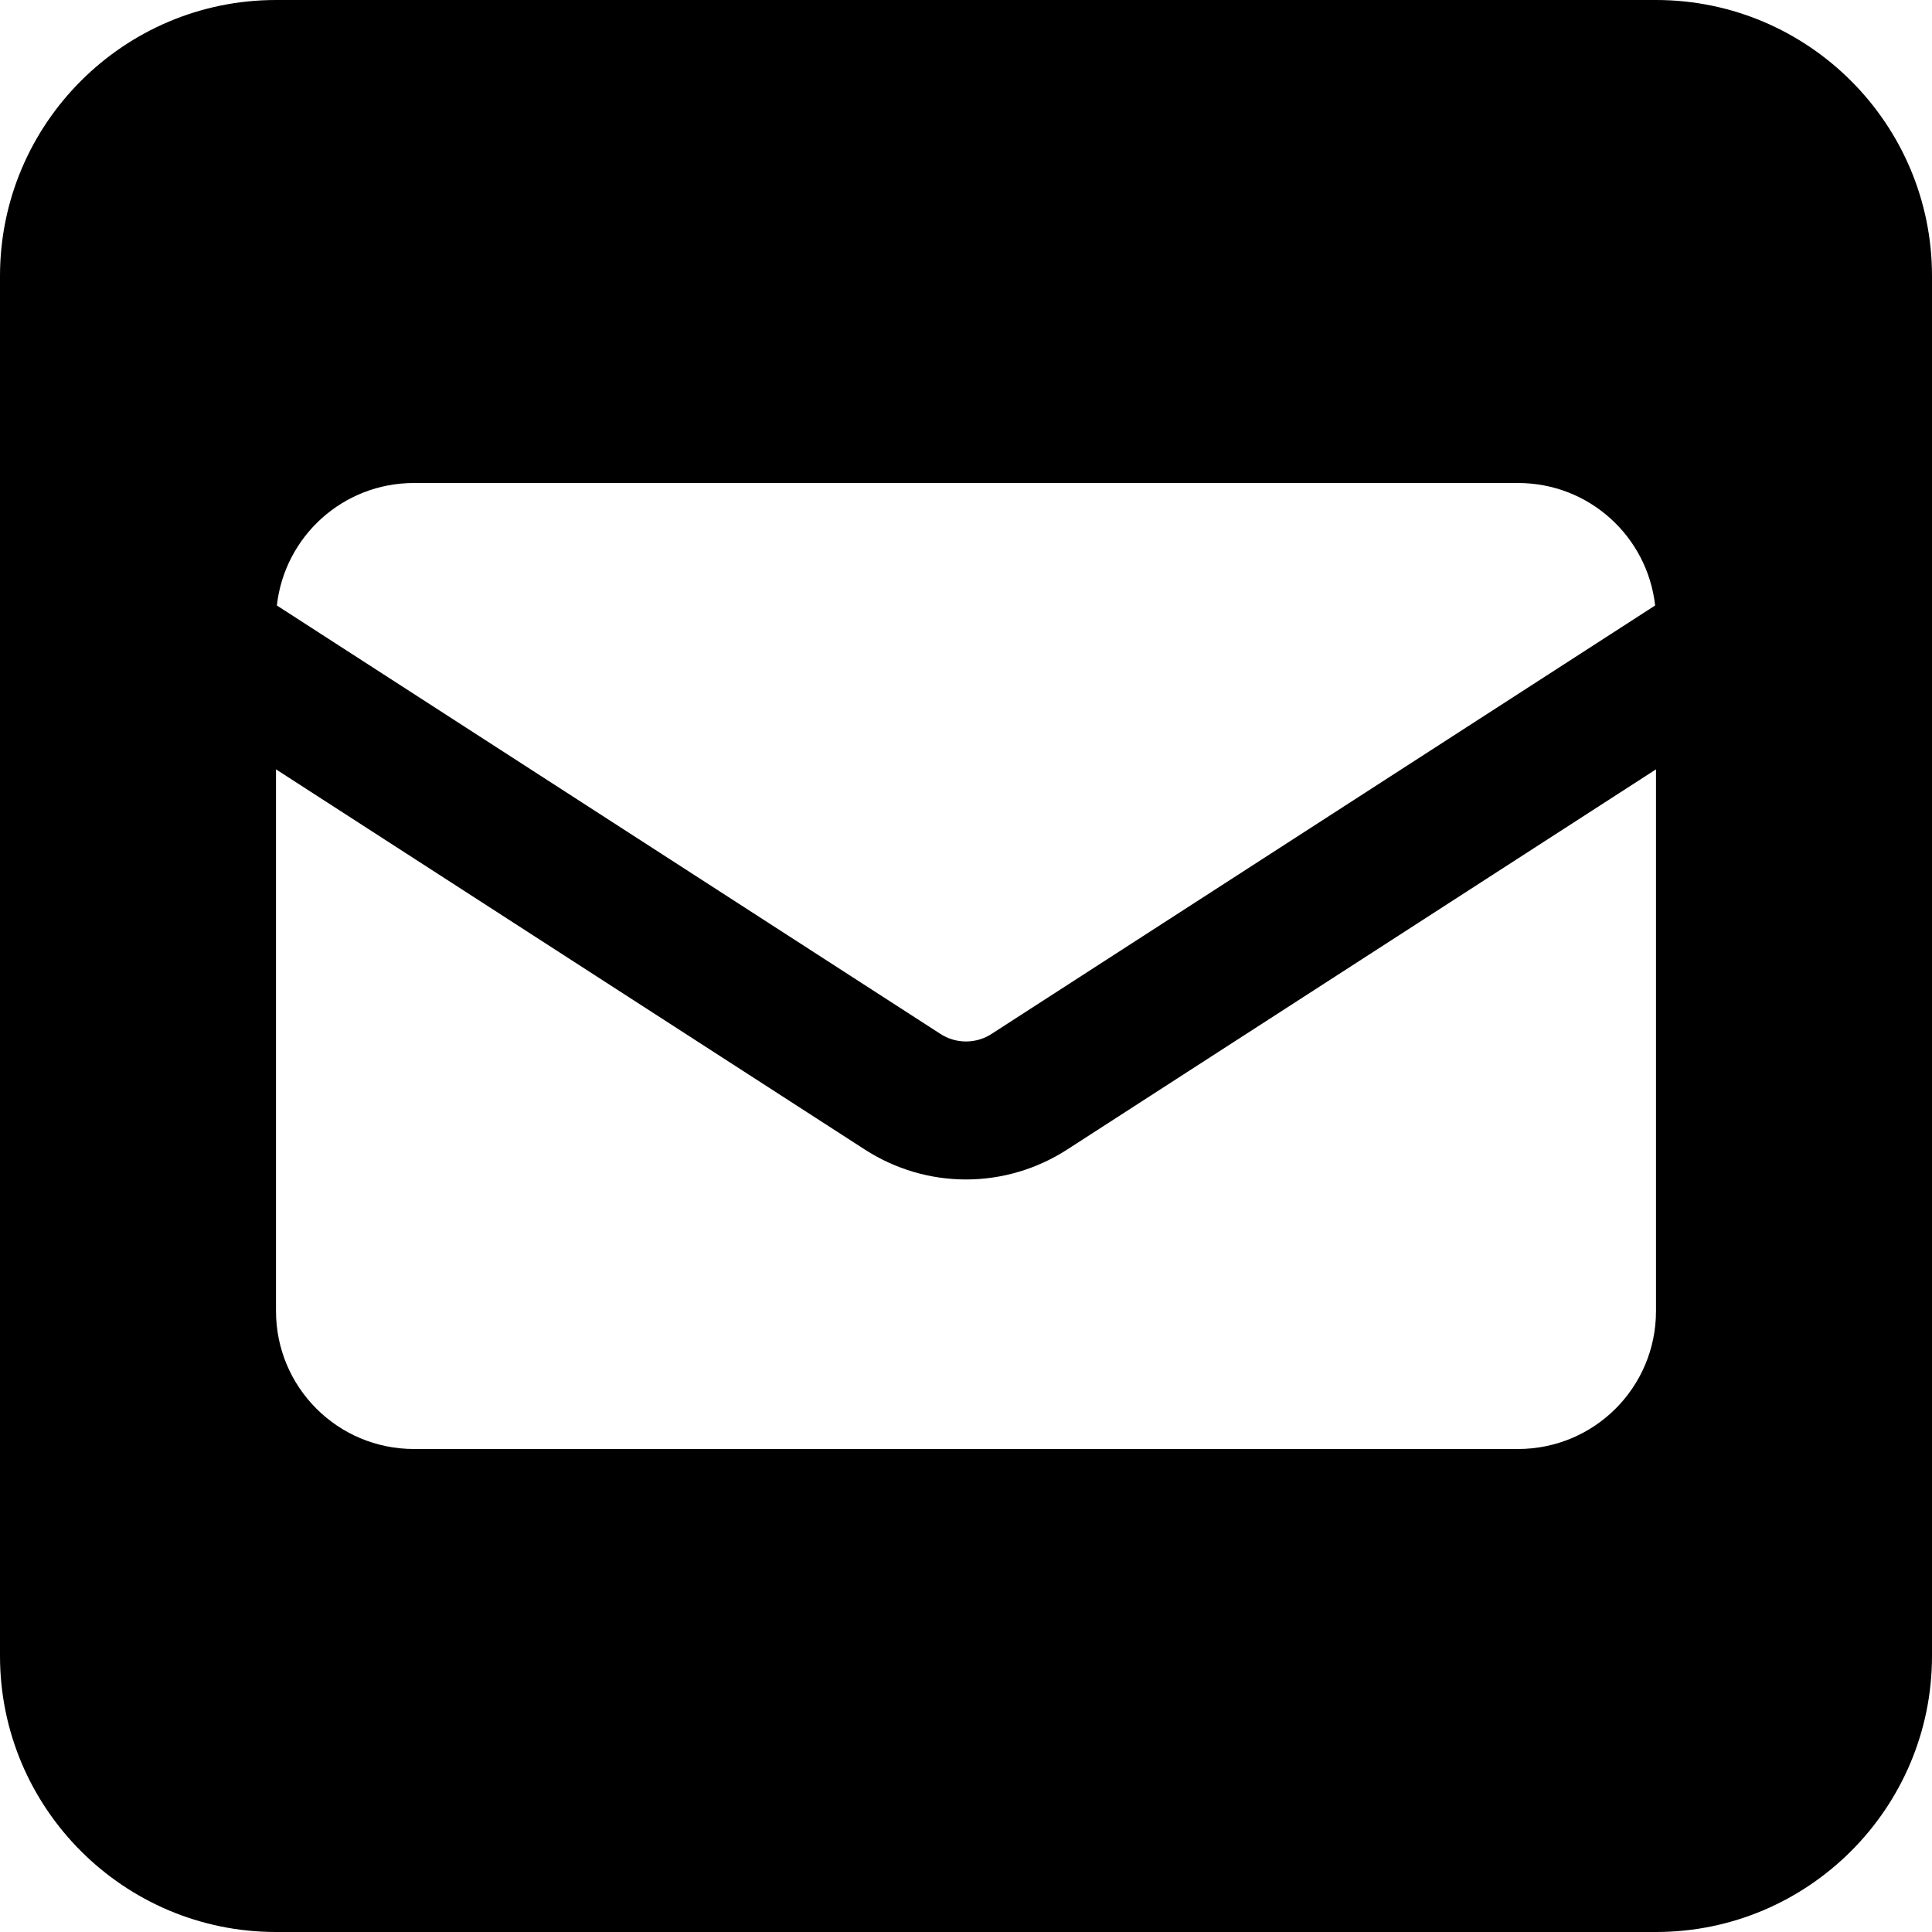
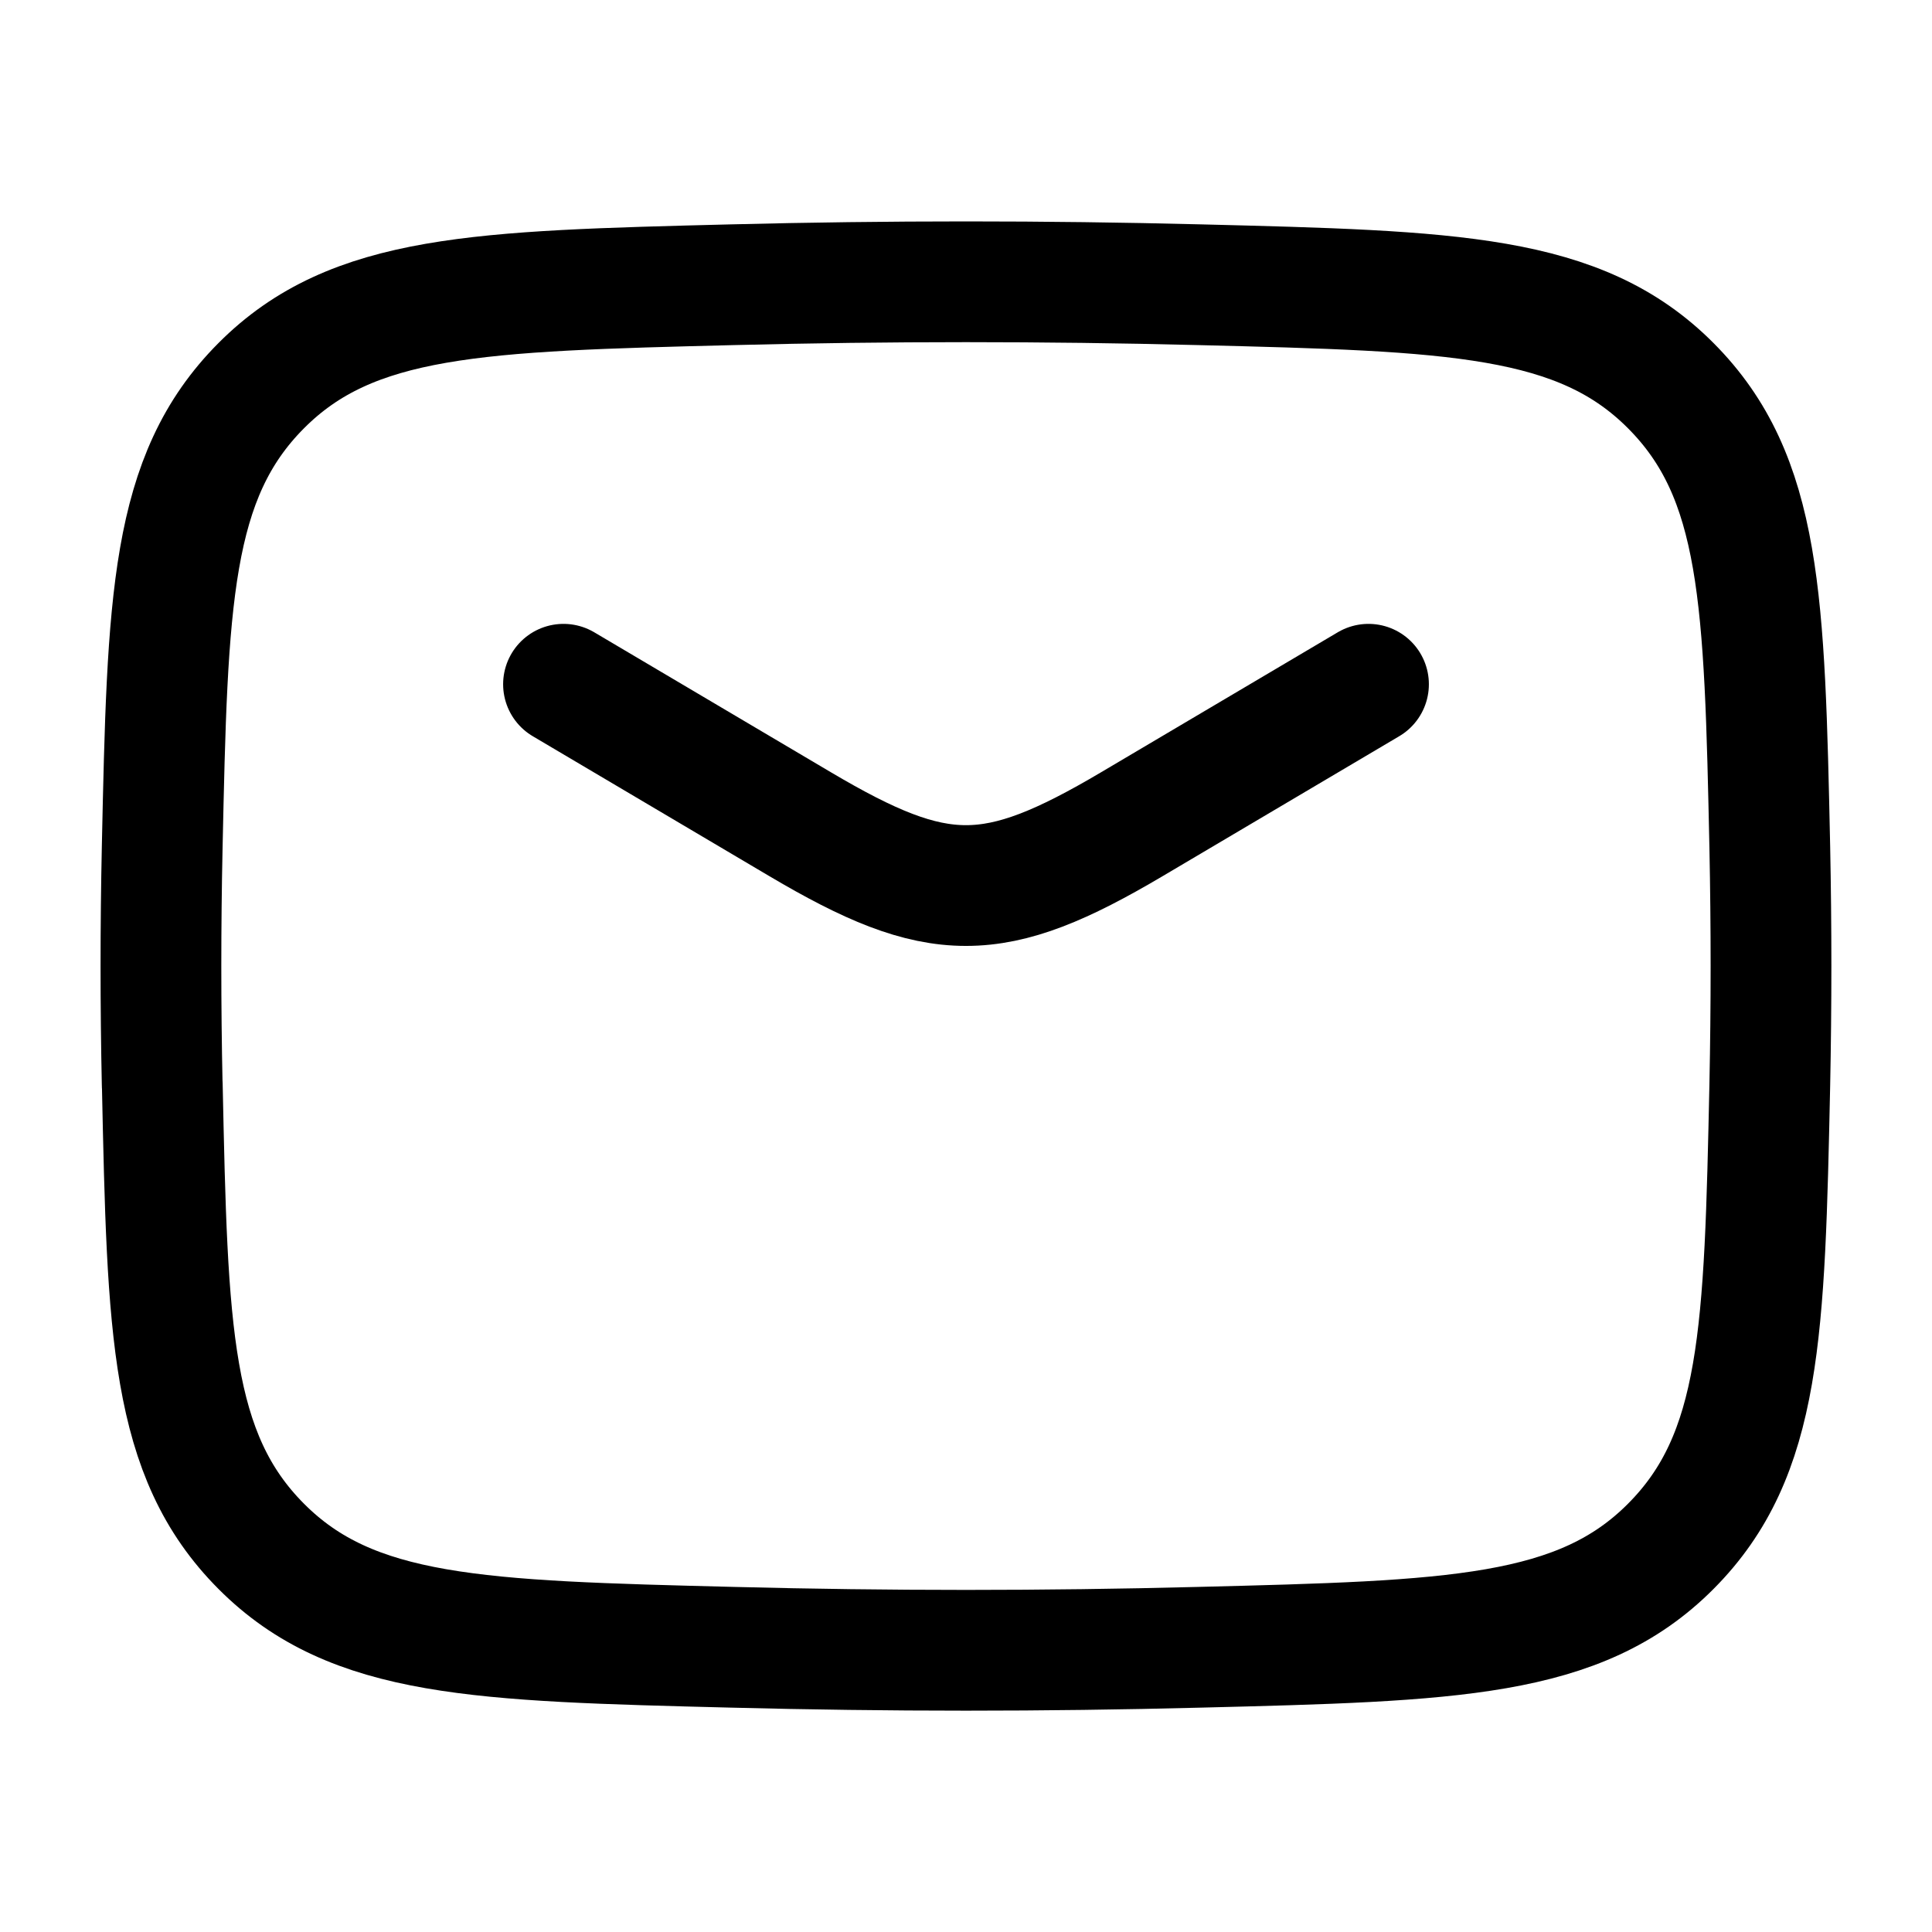
- <svg xmlns="http://www.w3.org/2000/svg" viewBox="0 32 448 448">
-   <path fill="currentColor" d="M64 32C28.7 32 0 60.7 0 96v320c0 35.3 28.7 64 64 64h320c35.3 0 64-28.7 64-64V96c0-35.3-28.7-64-64-64zm154 239.7L64.2 172.4C66 156.4 79.5 144 96 144h256c16.5 0 30 12.4 31.8 28.4L230 271.7c-1.8 1.2-3.9 1.8-6 1.8s-4.2-.6-6-1.8m29.4 26.9L384 210.4V336c0 17.7-14.3 32-32 32H96c-17.7 0-32-14.3-32-32V210.4l136.6 88.2c7 4.5 15.1 6.9 23.4 6.9s16.4-2.4 23.4-6.9" />
+ <svg xmlns="http://www.w3.org/2000/svg" viewBox="0 0 24 24">
+   <g fill="none" stroke="currentColor" stroke-linejoin="round" stroke-width="1.5">
+     <path stroke-linecap="round" d="m7 8.5l2.942 1.74c1.715 1.014 2.4 1.014 4.116 0L17 8.5" />
+     <path d="M2.016 13.476c.065 3.065.098 4.598 1.229 5.733c1.131 1.136 2.705 1.175 5.854 1.254c1.94.05 3.862.05 5.802 0c3.149-.079 4.723-.118 5.854-1.254c1.131-1.135 1.164-2.668 1.23-5.733c.02-.986.02-1.966 0-2.952c-.066-3.065-.099-4.598-1.23-5.733c-1.131-1.136-2.705-1.175-5.854-1.254a115 115 0 0 0-5.802 0c-3.149.079-4.723.118-5.854 1.254c-1.131 1.135-1.164 2.668-1.23 5.733a69 69 0 0 0 0 2.952Z" />
+   </g>
</svg>
